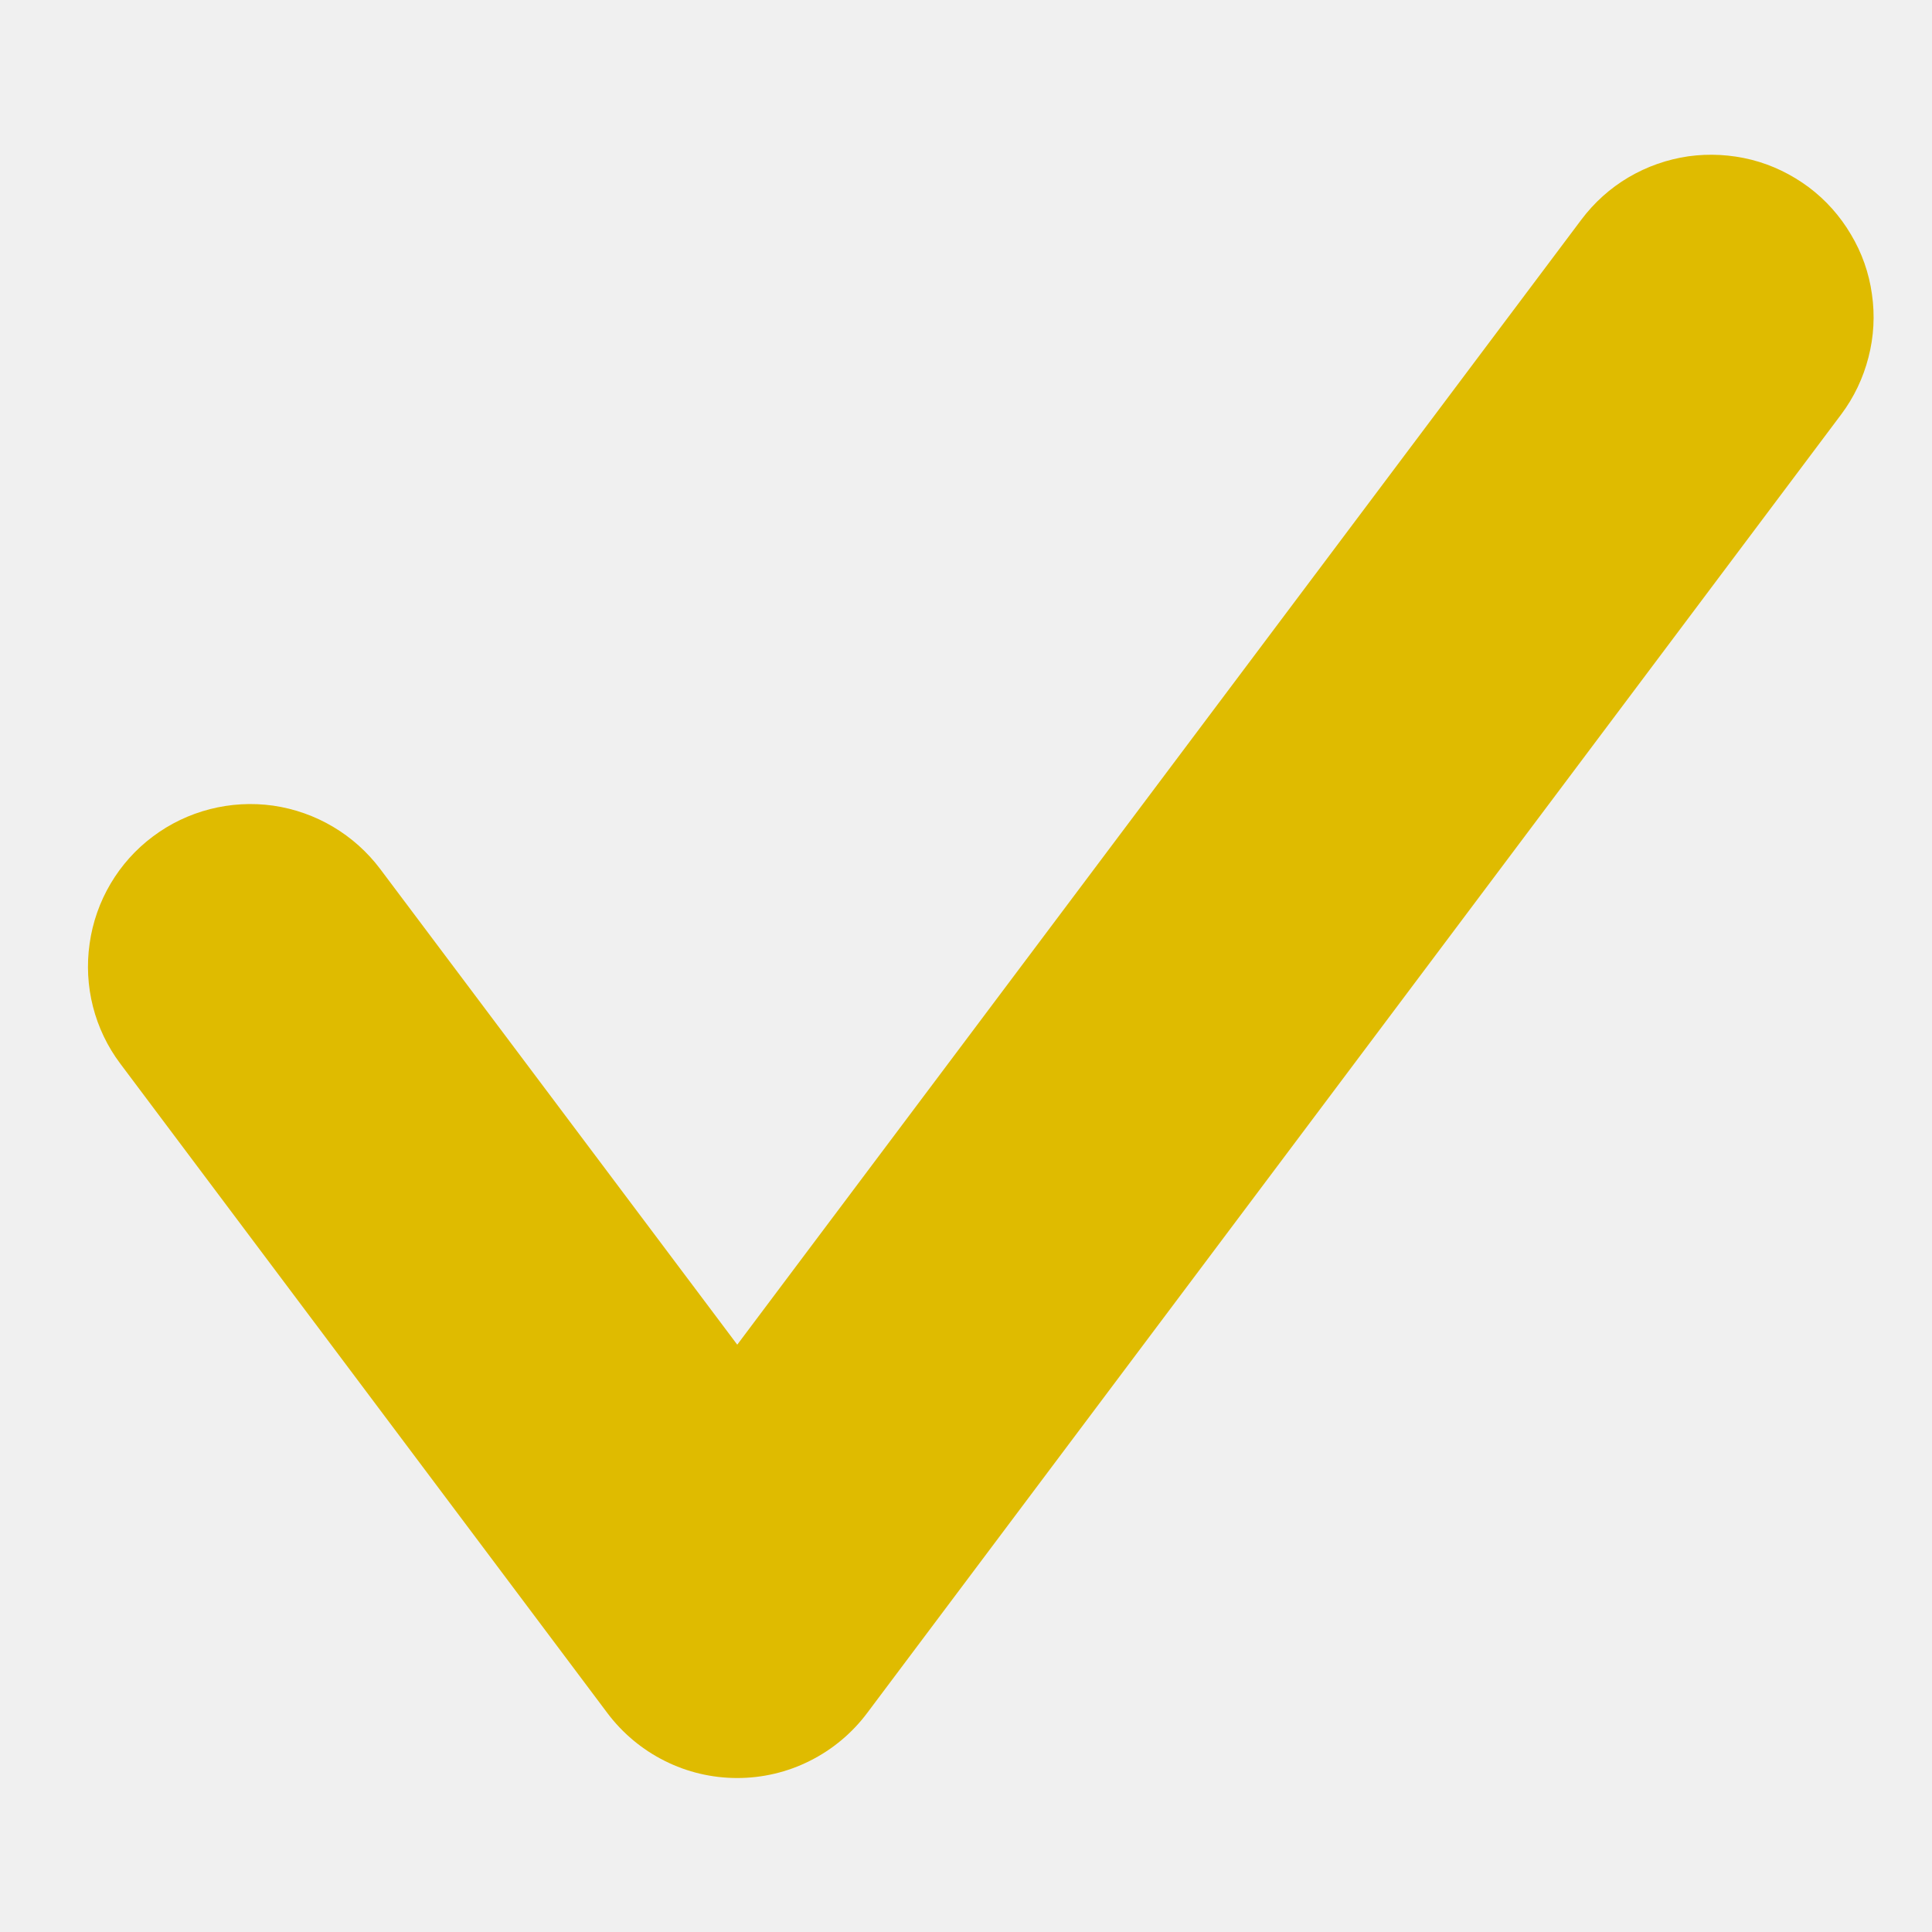
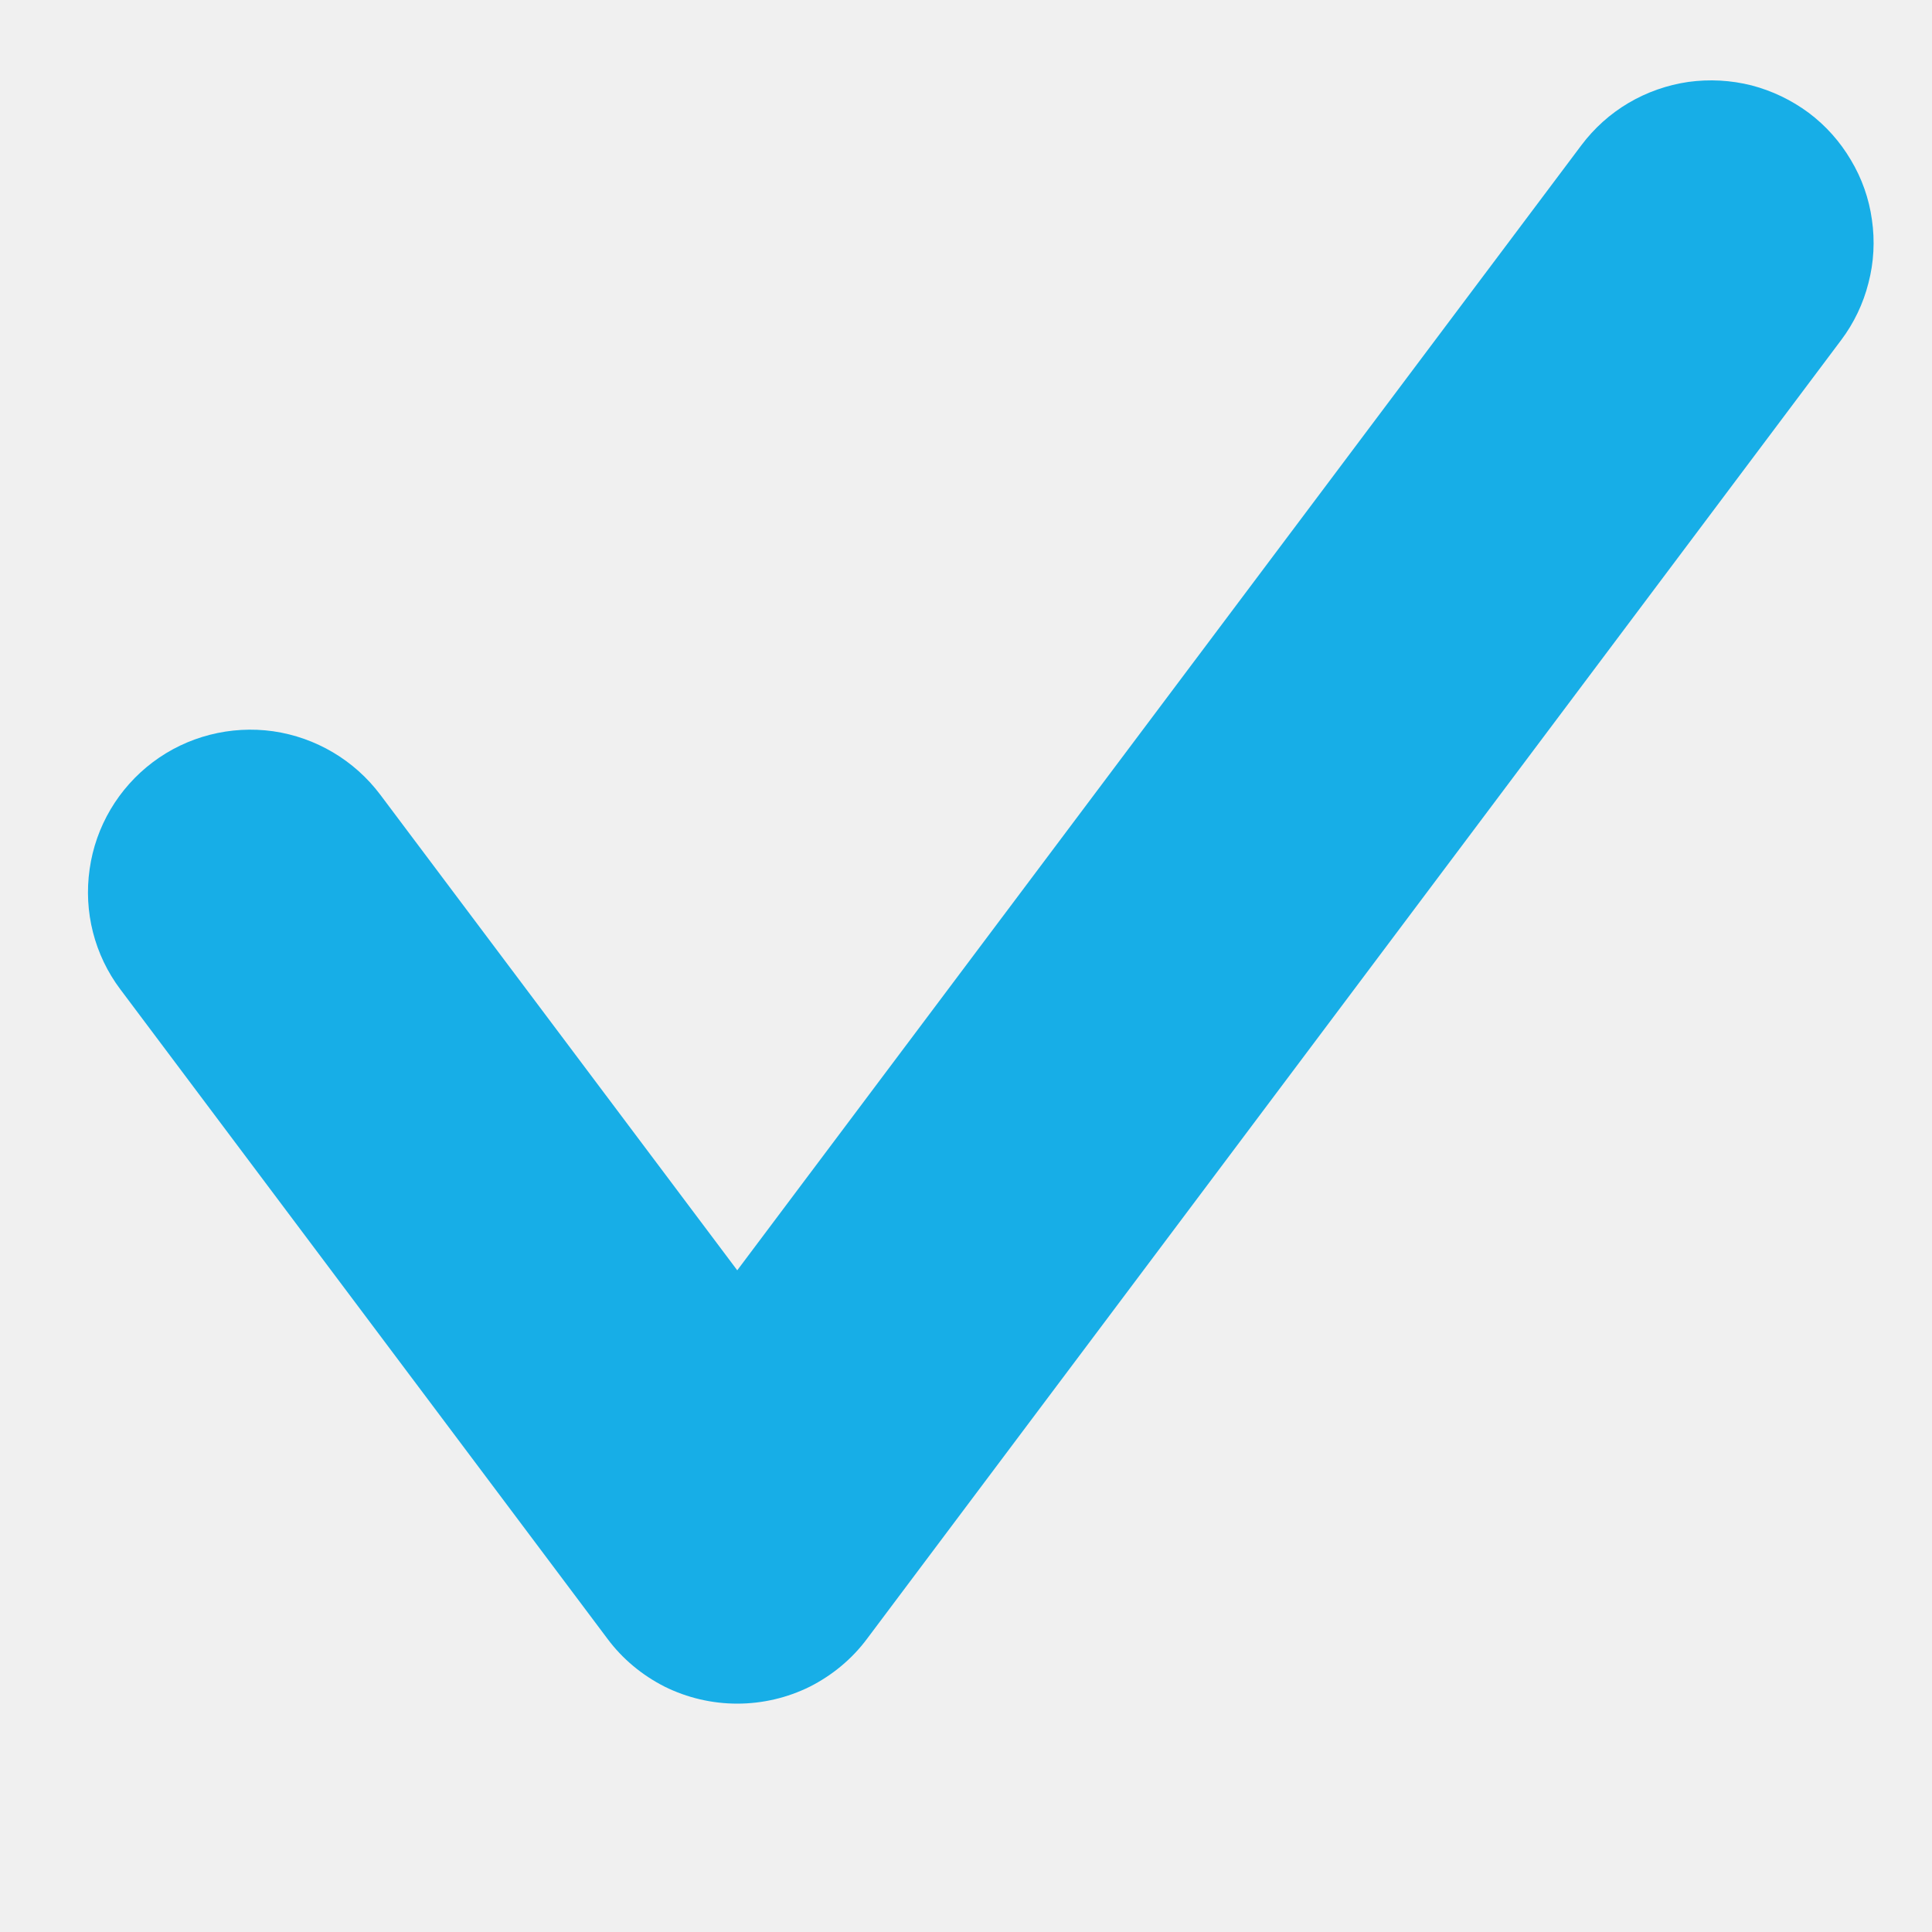
<svg xmlns="http://www.w3.org/2000/svg" width="10" height="10" viewBox="0 0 10 10" fill="none">
-   <g clip-path="url(#clip0_243_228)">
-     <g clip-path="url(#clip1_243_228)">
-       <path d="M3.816 9.203C3.686 9.203 3.557 9.173 3.44 9.114C3.324 9.056 3.222 8.971 3.144 8.867L0.623 5.506C0.489 5.328 0.432 5.104 0.464 4.883C0.495 4.663 0.613 4.463 0.791 4.33C0.969 4.196 1.194 4.139 1.414 4.17C1.635 4.202 1.834 4.32 1.968 4.498L3.816 6.96L8.185 1.137C8.251 1.049 8.334 0.974 8.429 0.918C8.524 0.862 8.629 0.825 8.739 0.809C8.848 0.794 8.959 0.8 9.066 0.827C9.173 0.854 9.273 0.903 9.362 0.969C9.45 1.035 9.524 1.118 9.58 1.213C9.637 1.308 9.674 1.413 9.689 1.522C9.705 1.631 9.699 1.743 9.671 1.85C9.644 1.956 9.596 2.057 9.53 2.145L4.488 8.867C4.41 8.971 4.308 9.056 4.192 9.114C4.075 9.173 3.946 9.203 3.816 9.203Z" fill="#DFBB00" />
+   <g clip-path="url(#clip0_243_243)">
+     <g clip-path="url(#clip1_243_243)">
+       <path d="M3.816 8.818C3.686 8.818 3.557 8.788 3.44 8.73C3.324 8.671 3.222 8.587 3.144 8.482L0.623 5.121C0.489 4.943 0.432 4.719 0.464 4.498C0.495 4.278 0.613 4.079 0.791 3.945C0.969 3.811 1.194 3.754 1.414 3.785C1.635 3.817 1.834 3.935 1.968 4.113L3.816 6.575L8.185 0.752C8.251 0.664 8.334 0.589 8.429 0.533C8.524 0.477 8.629 0.44 8.739 0.424C8.848 0.409 8.959 0.415 9.066 0.442C9.173 0.47 9.273 0.518 9.362 0.584C9.45 0.65 9.524 0.733 9.58 0.828C9.637 0.923 9.674 1.028 9.689 1.137C9.705 1.247 9.699 1.358 9.671 1.465C9.644 1.572 9.596 1.672 9.53 1.76L4.488 8.482C4.41 8.587 4.308 8.671 4.192 8.73C4.075 8.788 3.946 8.818 3.816 8.818Z" fill="#17AEE7" />
    </g>
  </g>
  <defs>
-     <clipPath id="clip0_243_228">
-       <rect width="9.243" height="9.243" fill="white" transform="translate(0.455078 0.380859)" />
+     <clipPath id="clip0_243_243">
+       <rect width="9.243" height="9.243" fill="white" transform="translate(0.455078 -0.00390625)" />
    </clipPath>
-     <clipPath id="clip1_243_228">
-       <rect width="9.243" height="8.402" fill="white" transform="translate(0.455078 0.800781)" />
+     <clipPath id="clip1_243_243">
+       <rect width="9.243" height="8.402" fill="white" transform="translate(0.455078 0.416016)" />
    </clipPath>
  </defs>
</svg>
